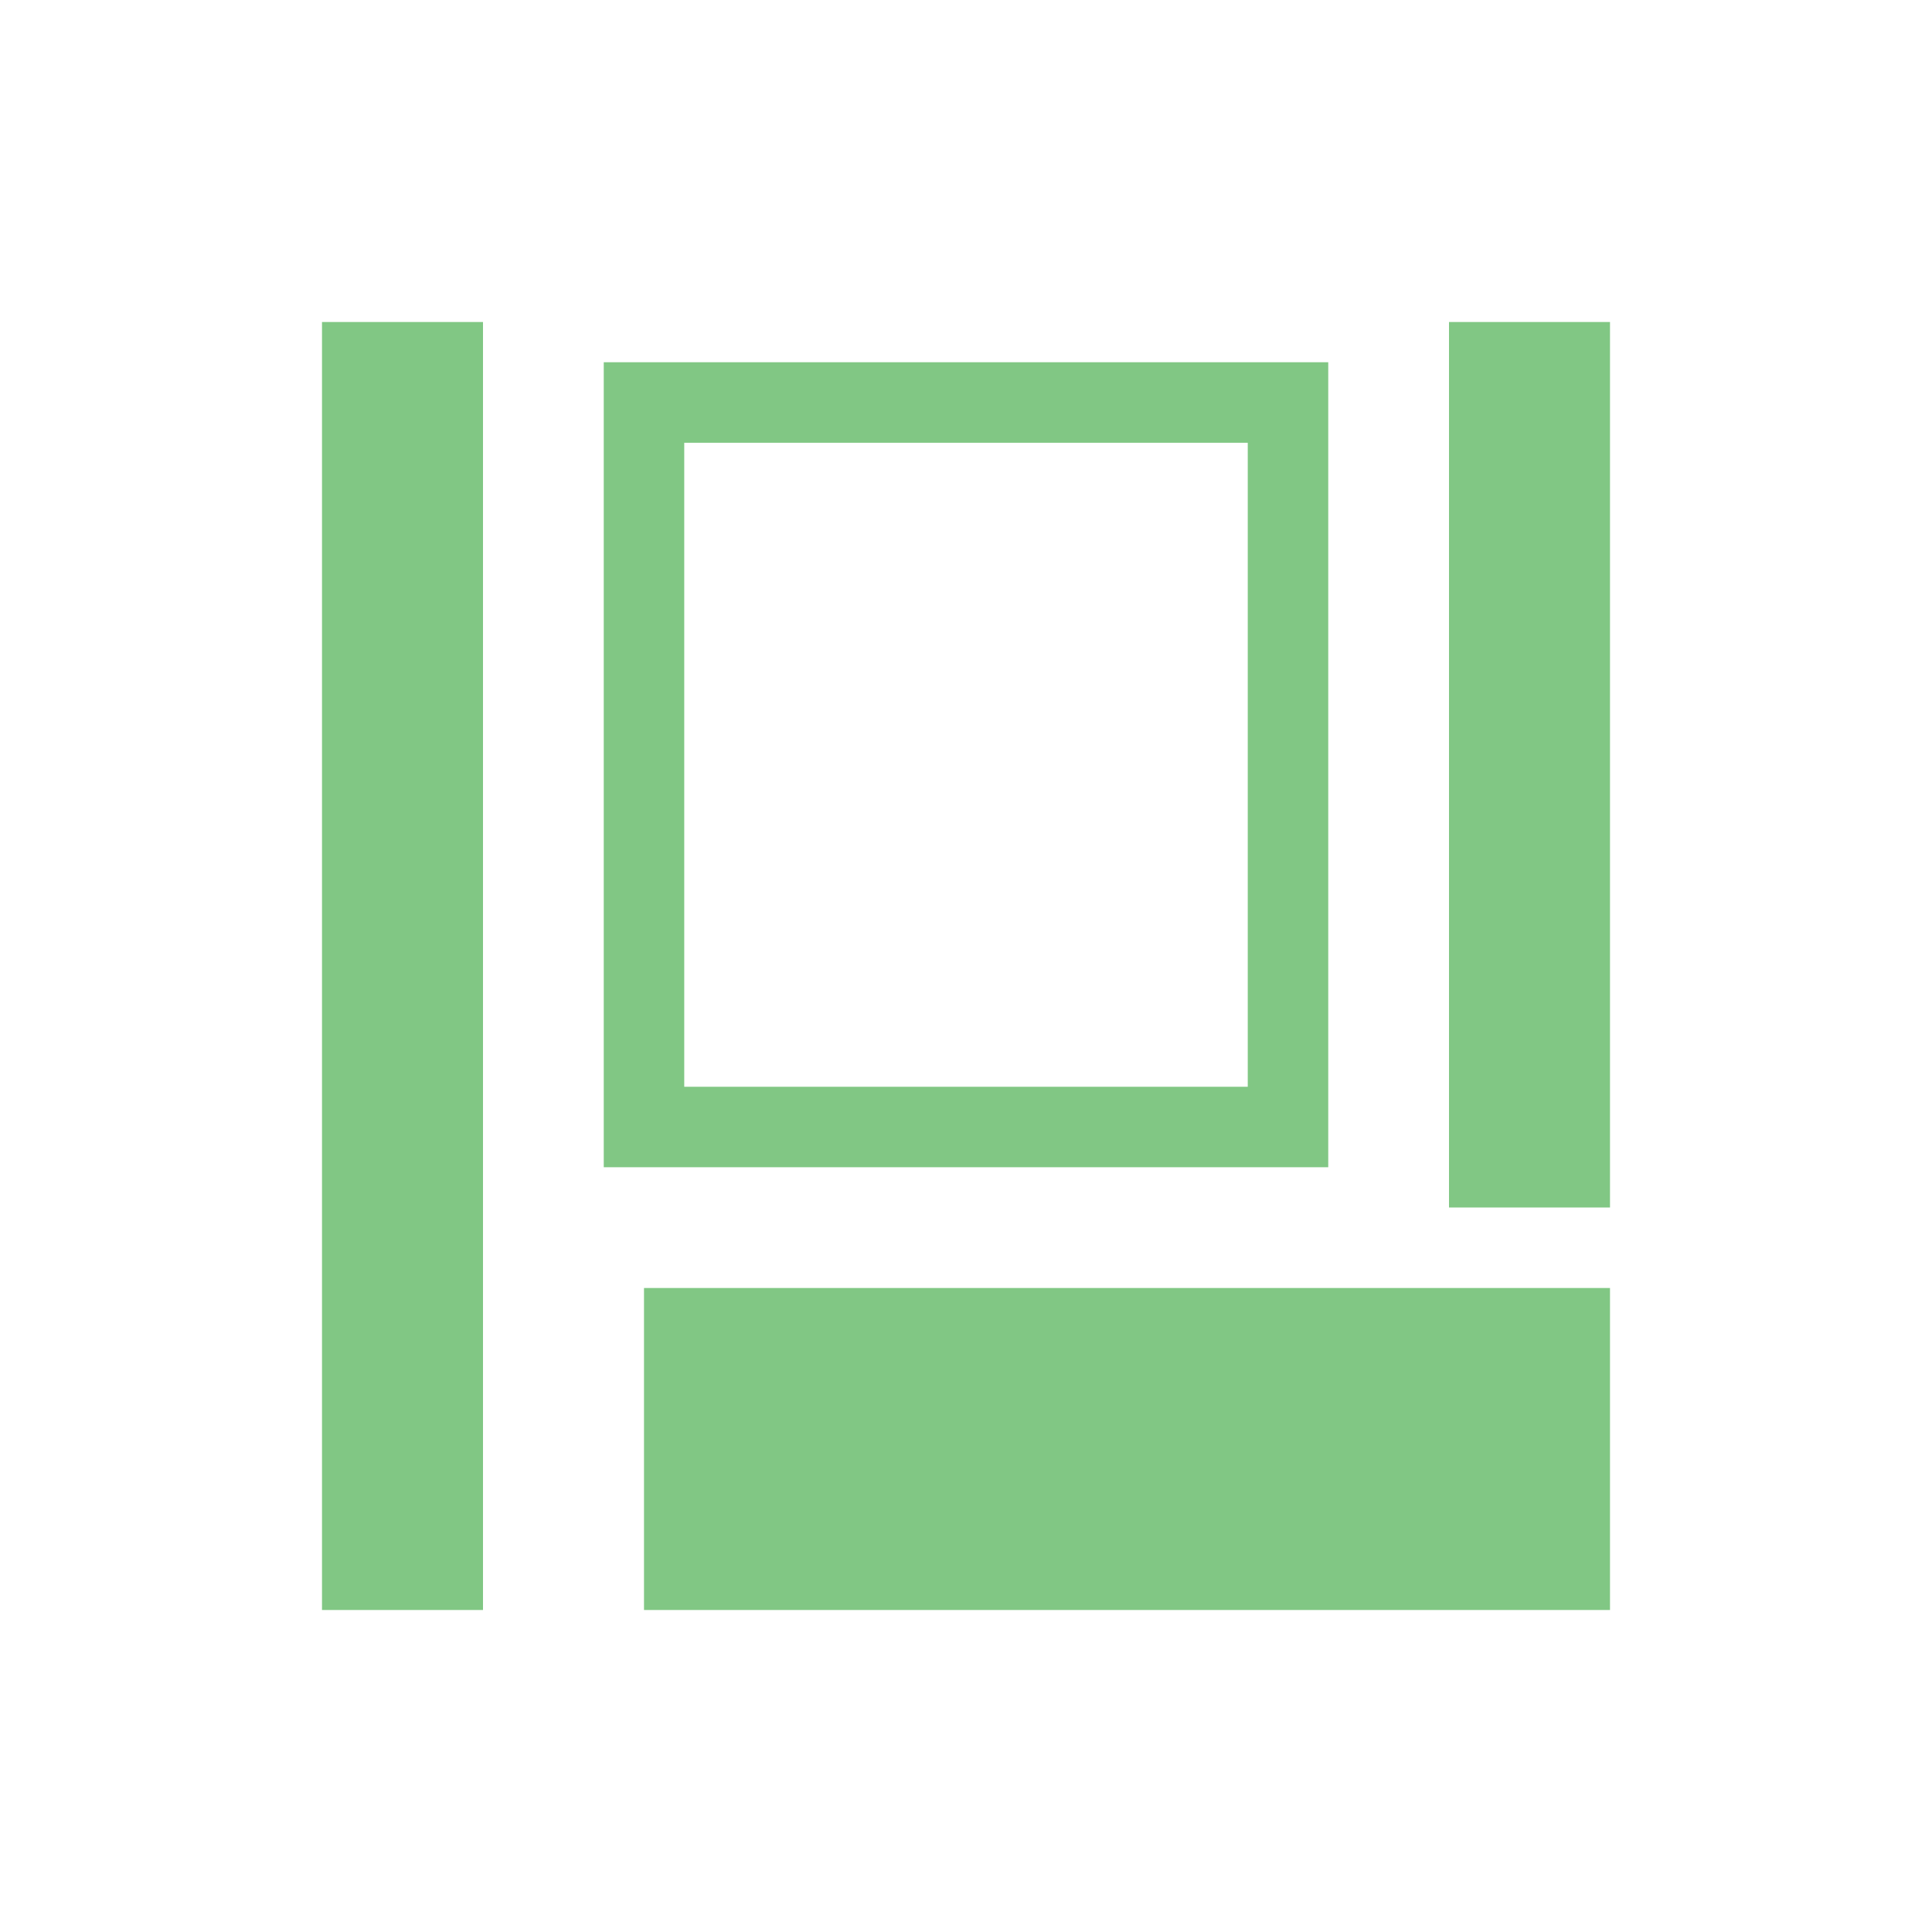
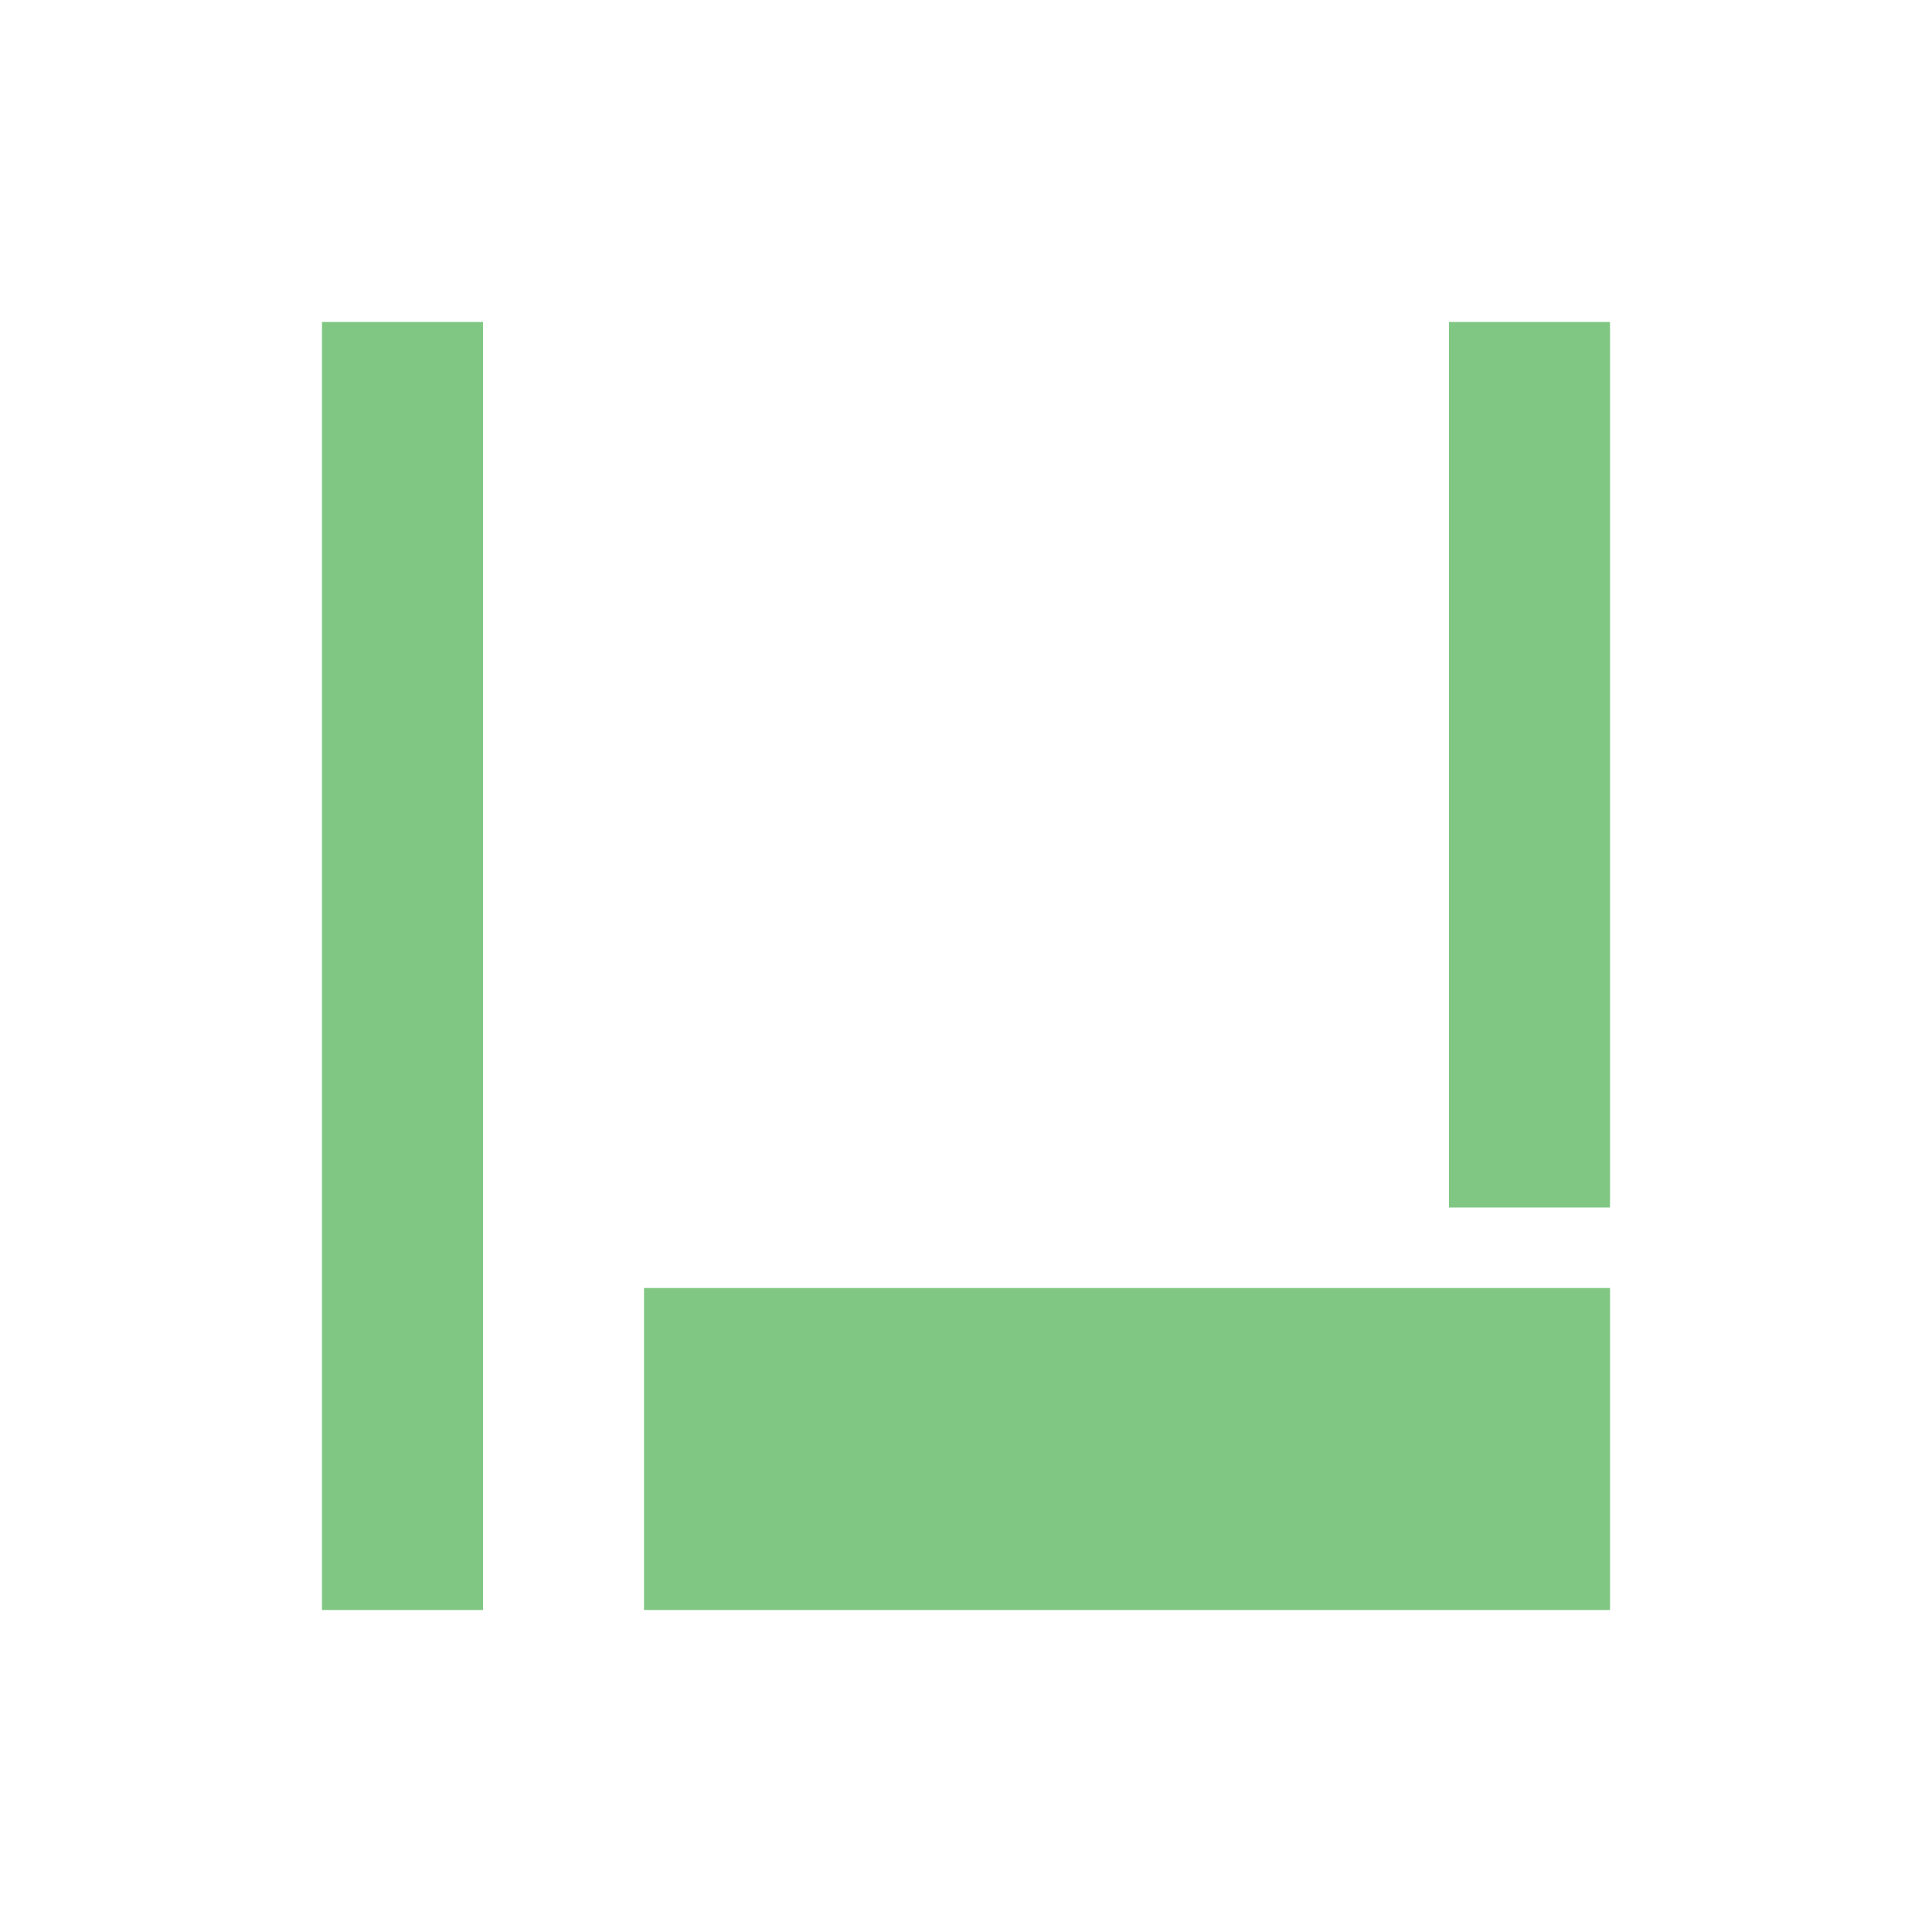
<svg xmlns="http://www.w3.org/2000/svg" viewBox="0 0 24 24" width="16px" height="16px" fill="#81C784">
  <rect x="4" y="4" width="2" height="16" />
-   <rect x="8" y="5" width="8" height="9" fill="none" stroke="#81C784" stroke-linecap="round" />
  <rect x="8" y="16" width="12" height="4" />
  <rect x="18" y="4" width="2" height="11" />
</svg>
